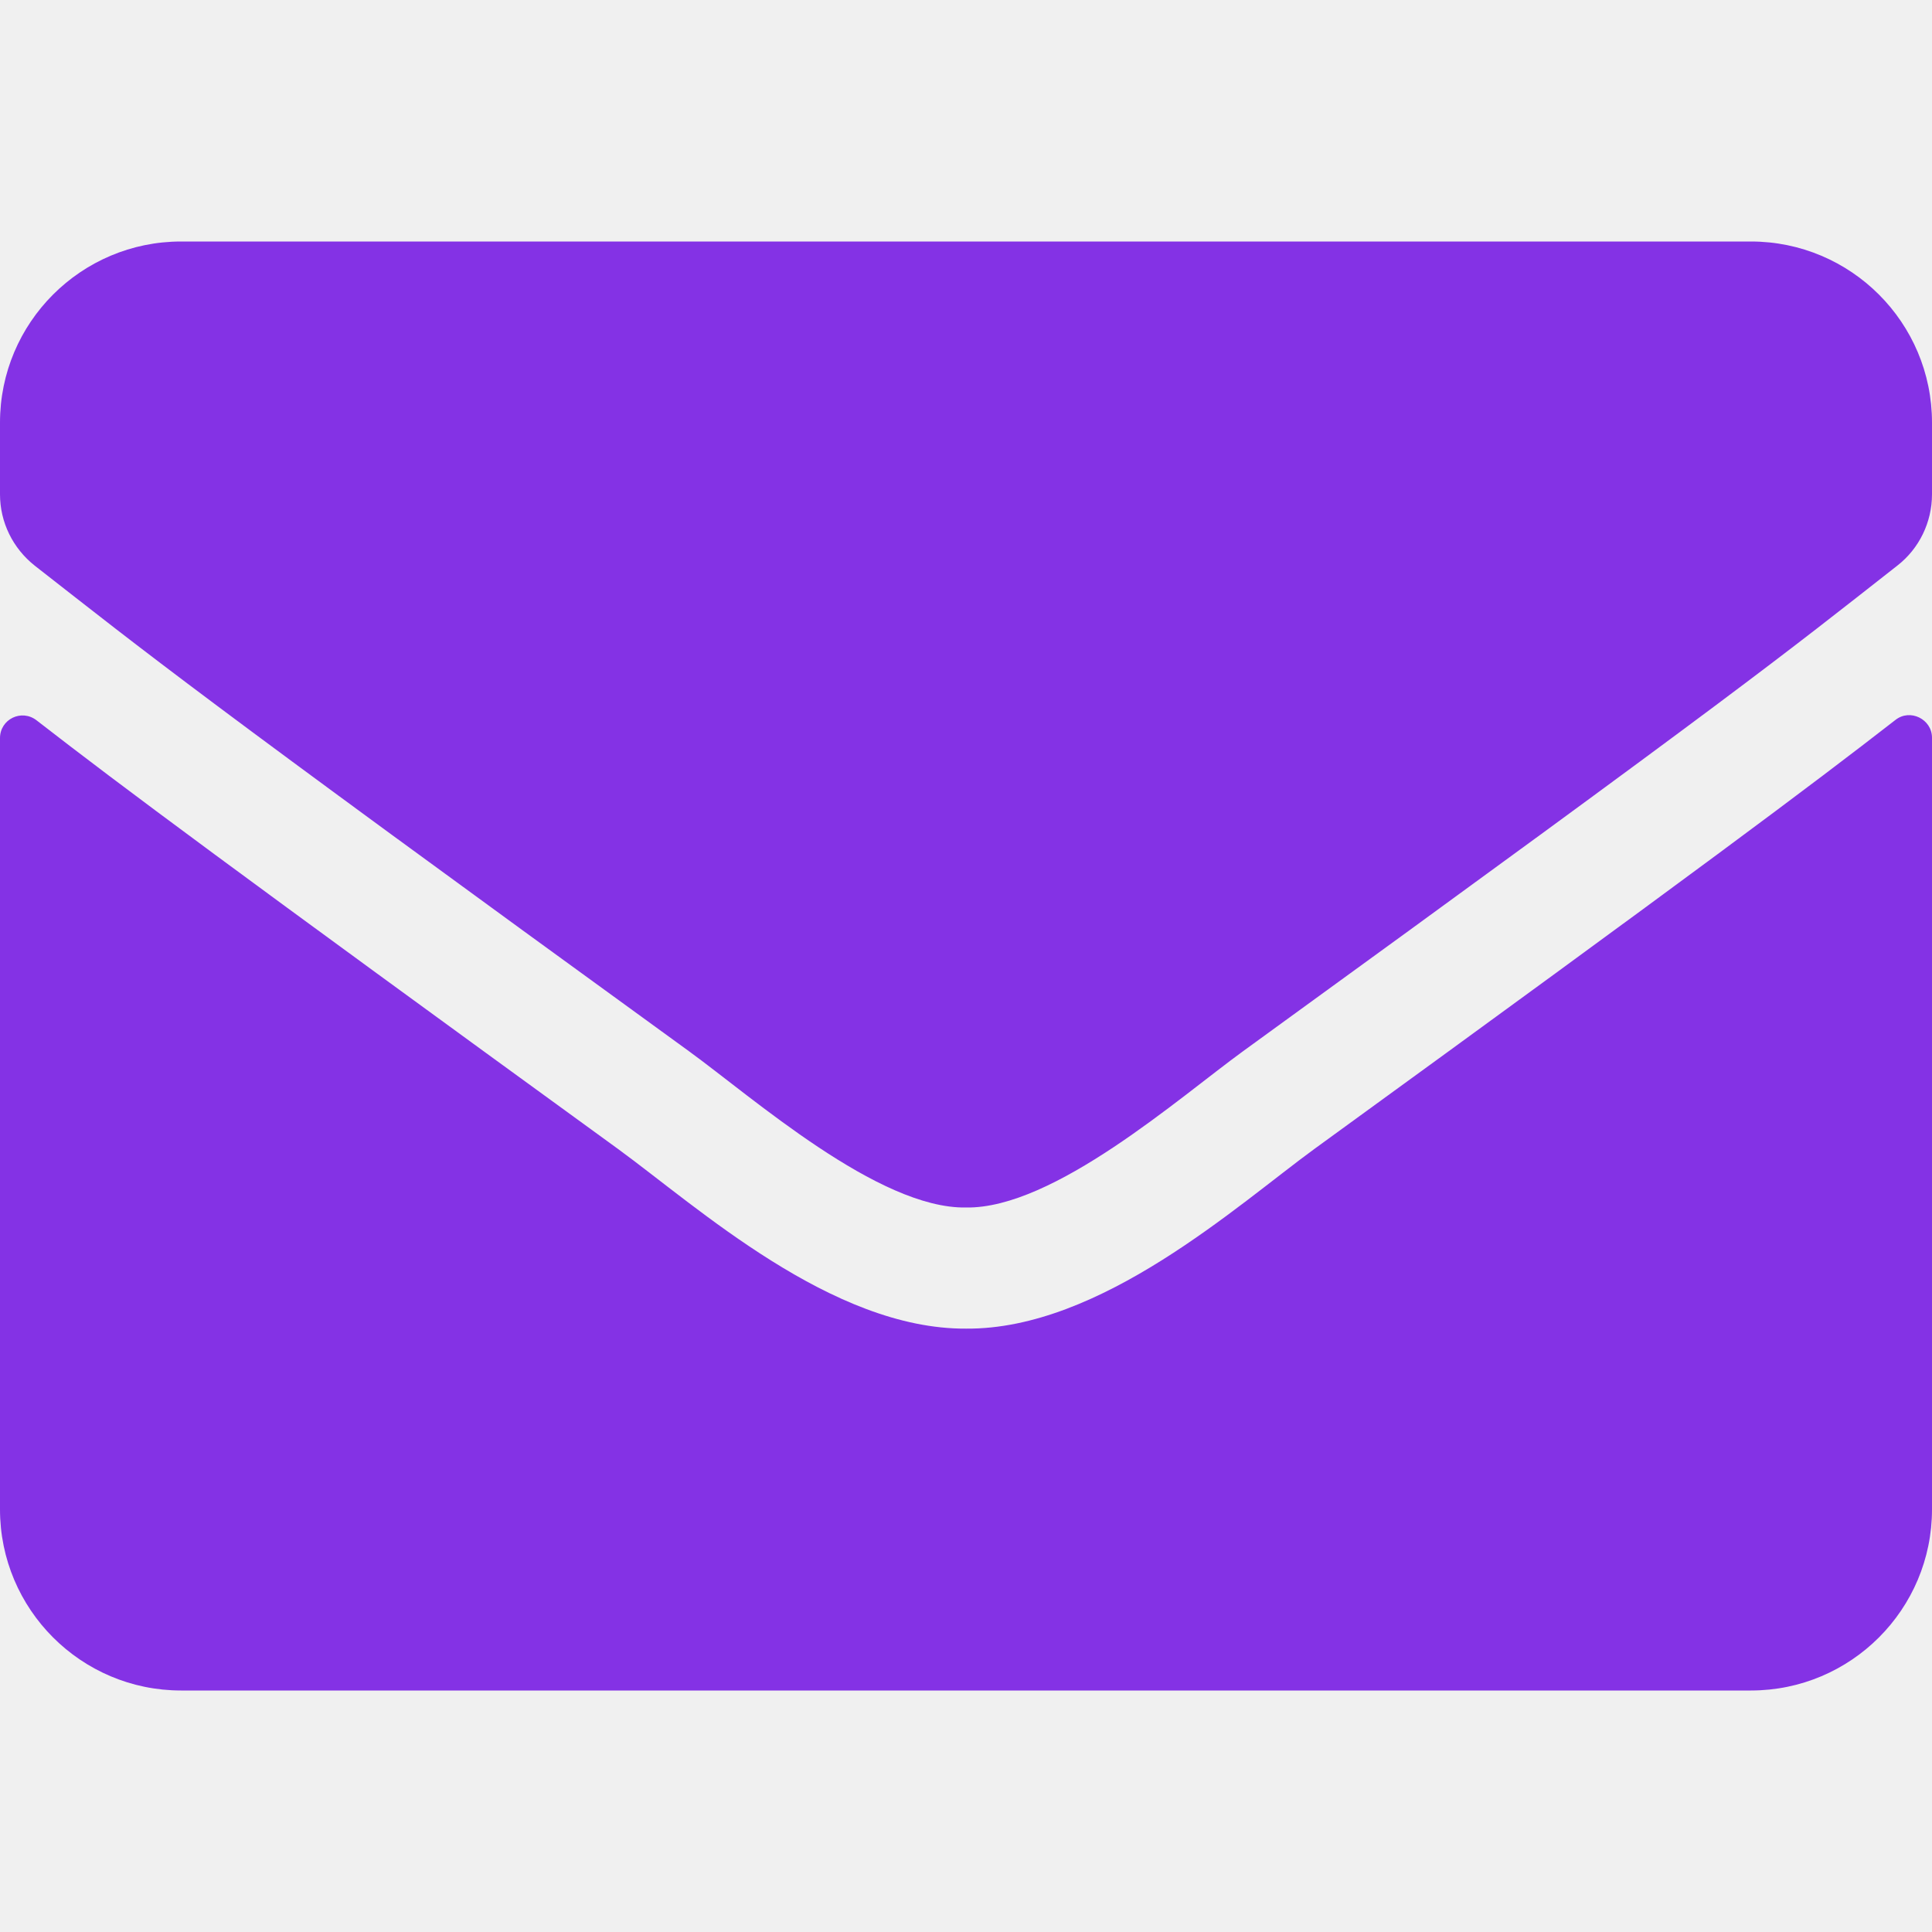
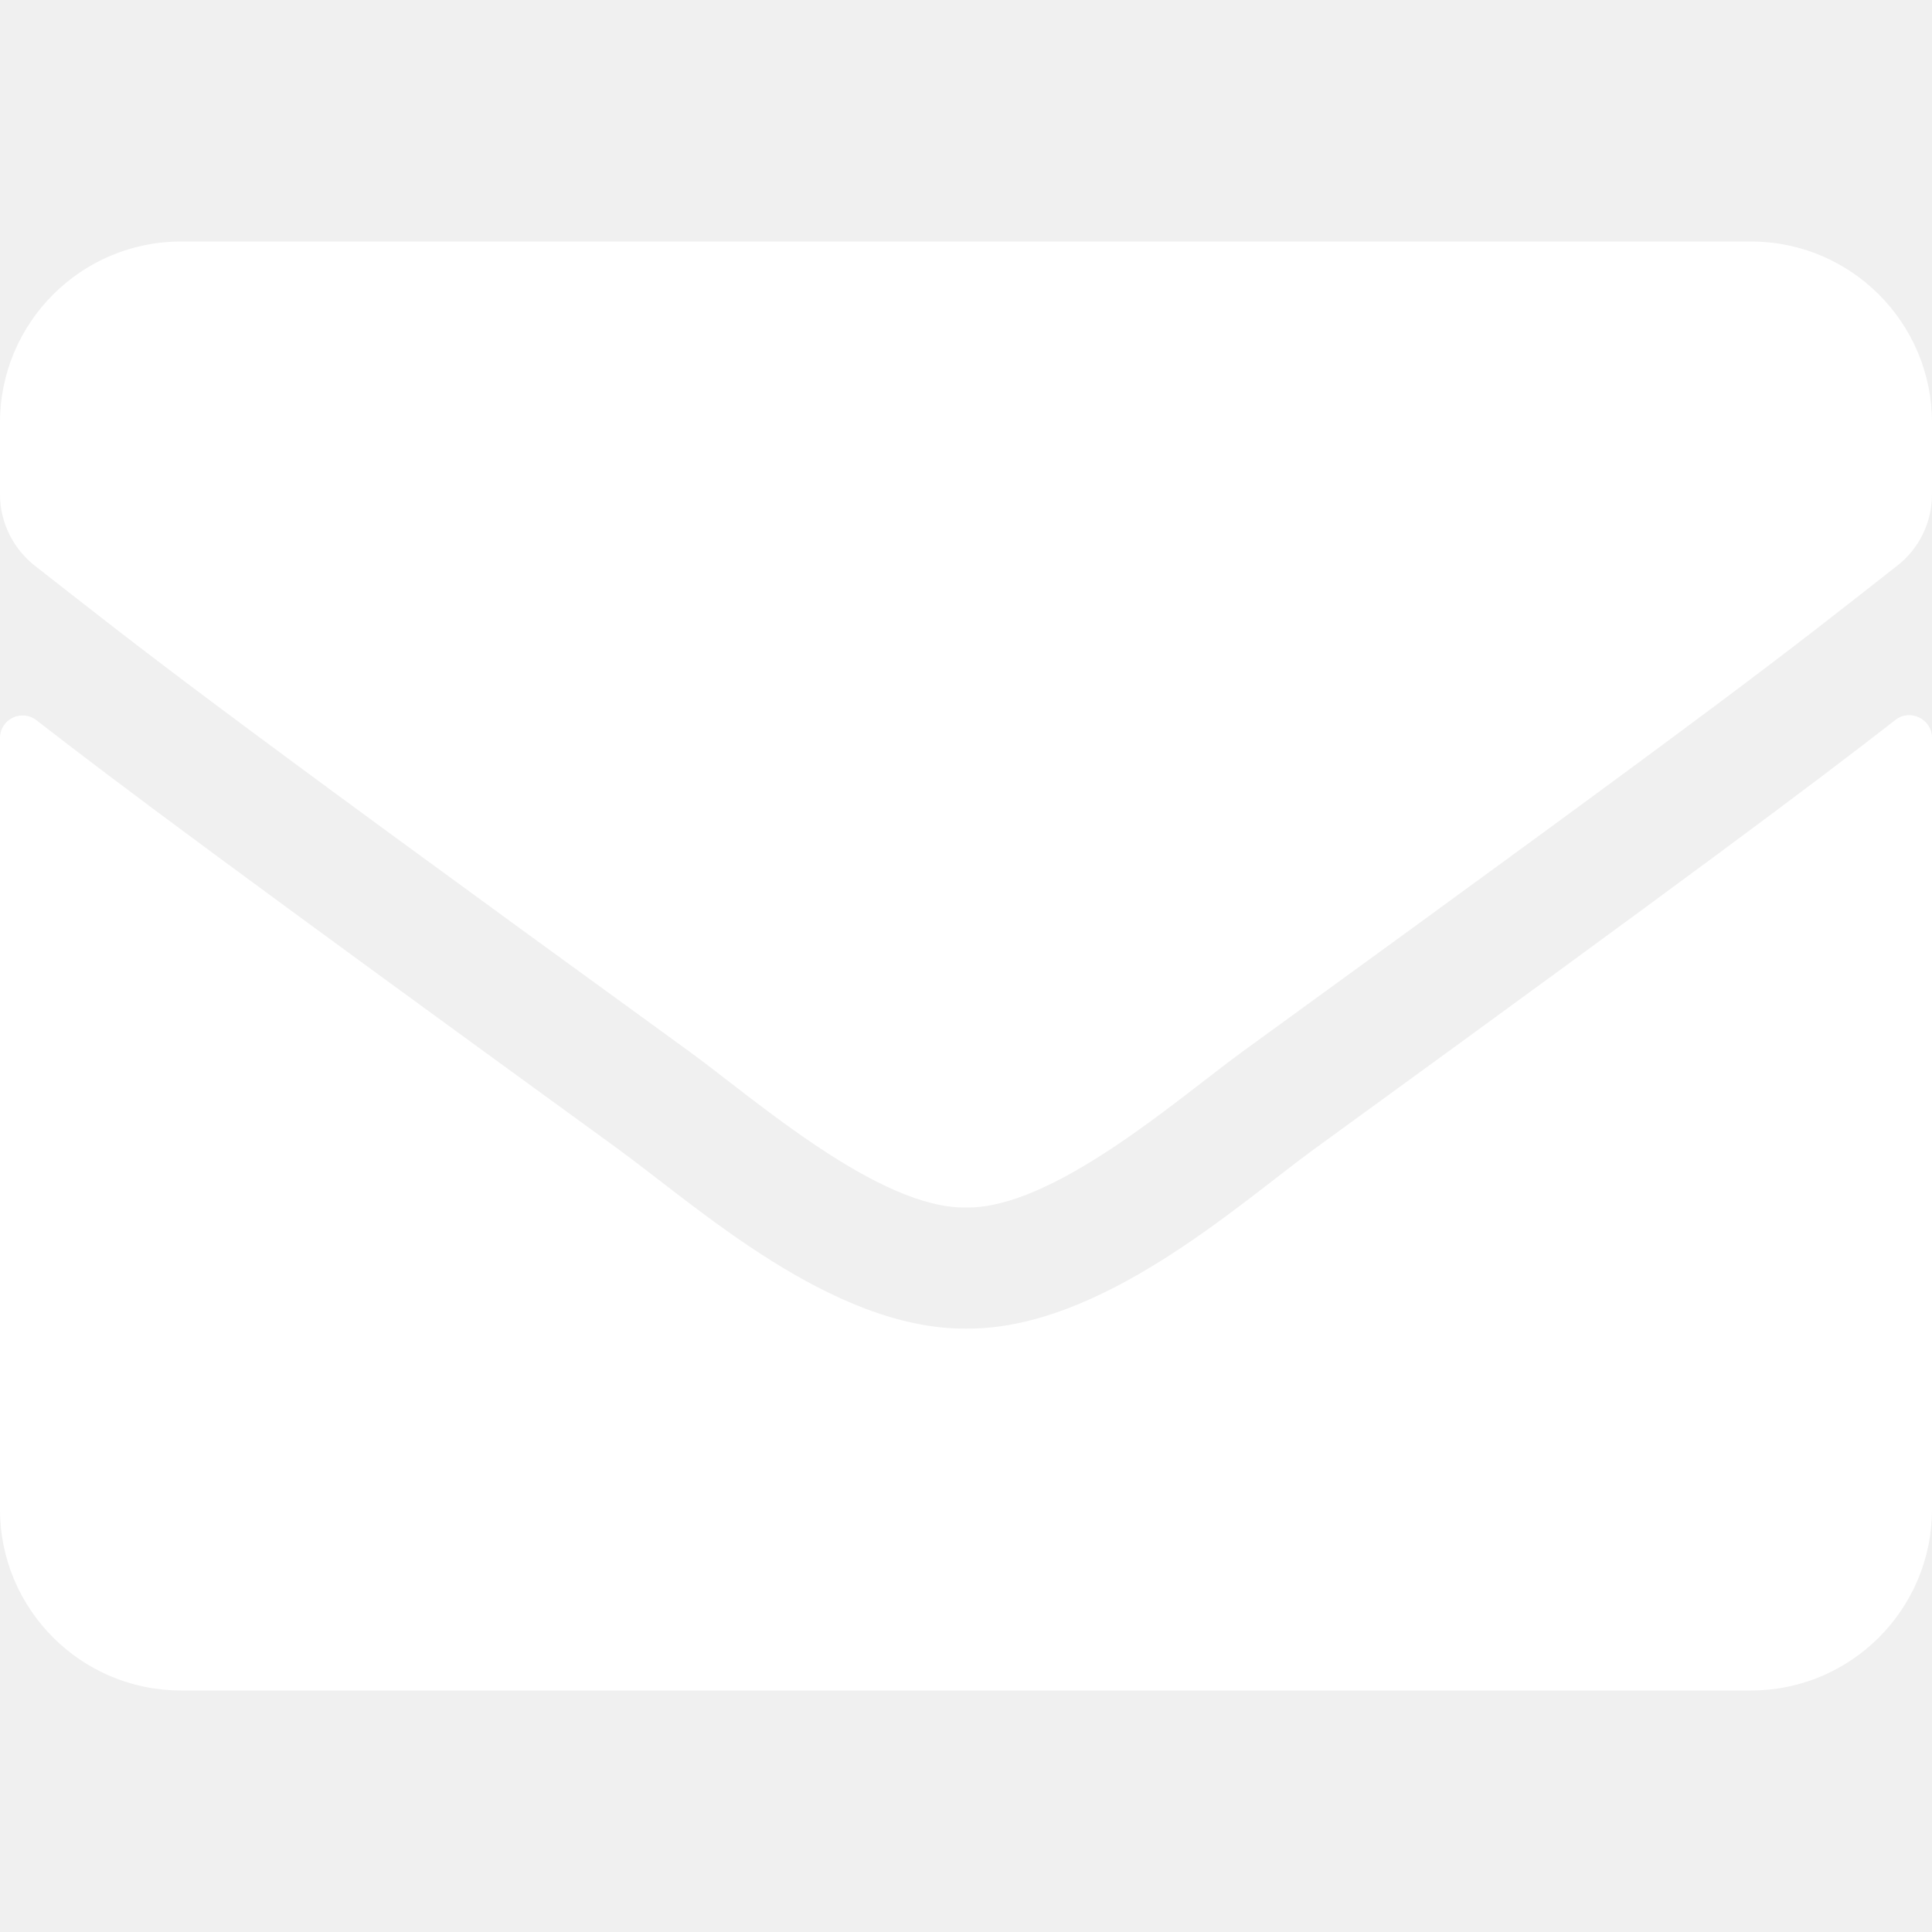
<svg xmlns="http://www.w3.org/2000/svg" class="svg-inline--fa fa-envelope fa-w-16" aria-hidden="true" focusable="false" data-prefix="fas" data-icon="envelope" role="img" viewBox="0 0 512 512" data-fa-i2svg="">
-   <path fill="#8432e5" d="M502.3 190.8c3.9-3.1 9.7-.2 9.7 4.7V400c0 26.5-21.5 48-48 48H48c-26.5 0-48-21.5-48-48V195.6c0-5 5.7-7.8 9.7-4.7 22.4 17.4 52.1 39.5 154.1 113.6 21.1 15.4 56.7 47.8 92.2 47.6 35.7.3 72-32.8 92.3-47.6 102-74.1 131.6-96.3 154-113.7zM256 320c23.2.4 56.6-29.2 73.4-41.4 132.7-96.3 142.8-104.7 173.4-128.7 5.8-4.5 9.2-11.5 9.2-18.9v-19c0-26.5-21.5-48-48-48H48C21.5 64 0 85.5 0 112v19c0 7.4 3.4 14.3 9.2 18.9 30.6 23.9 40.7 32.4 173.4 128.7 16.8 12.2 50.2 41.8 73.4 41.4z" />
+   <path fill="white" d="M502.3 190.8c3.9-3.1 9.7-.2 9.7 4.7V400c0 26.5-21.5 48-48 48H48c-26.5 0-48-21.5-48-48V195.6c0-5 5.7-7.8 9.7-4.7 22.4 17.4 52.1 39.5 154.1 113.6 21.1 15.4 56.7 47.8 92.2 47.6 35.7.3 72-32.8 92.3-47.6 102-74.1 131.6-96.3 154-113.7zM256 320c23.2.4 56.6-29.2 73.4-41.4 132.7-96.3 142.8-104.7 173.4-128.7 5.8-4.5 9.2-11.5 9.2-18.9v-19c0-26.5-21.5-48-48-48H48C21.5 64 0 85.5 0 112v19c0 7.4 3.4 14.3 9.2 18.9 30.6 23.9 40.7 32.4 173.4 128.7 16.8 12.2 50.2 41.8 73.4 41.4z" />
</svg>
